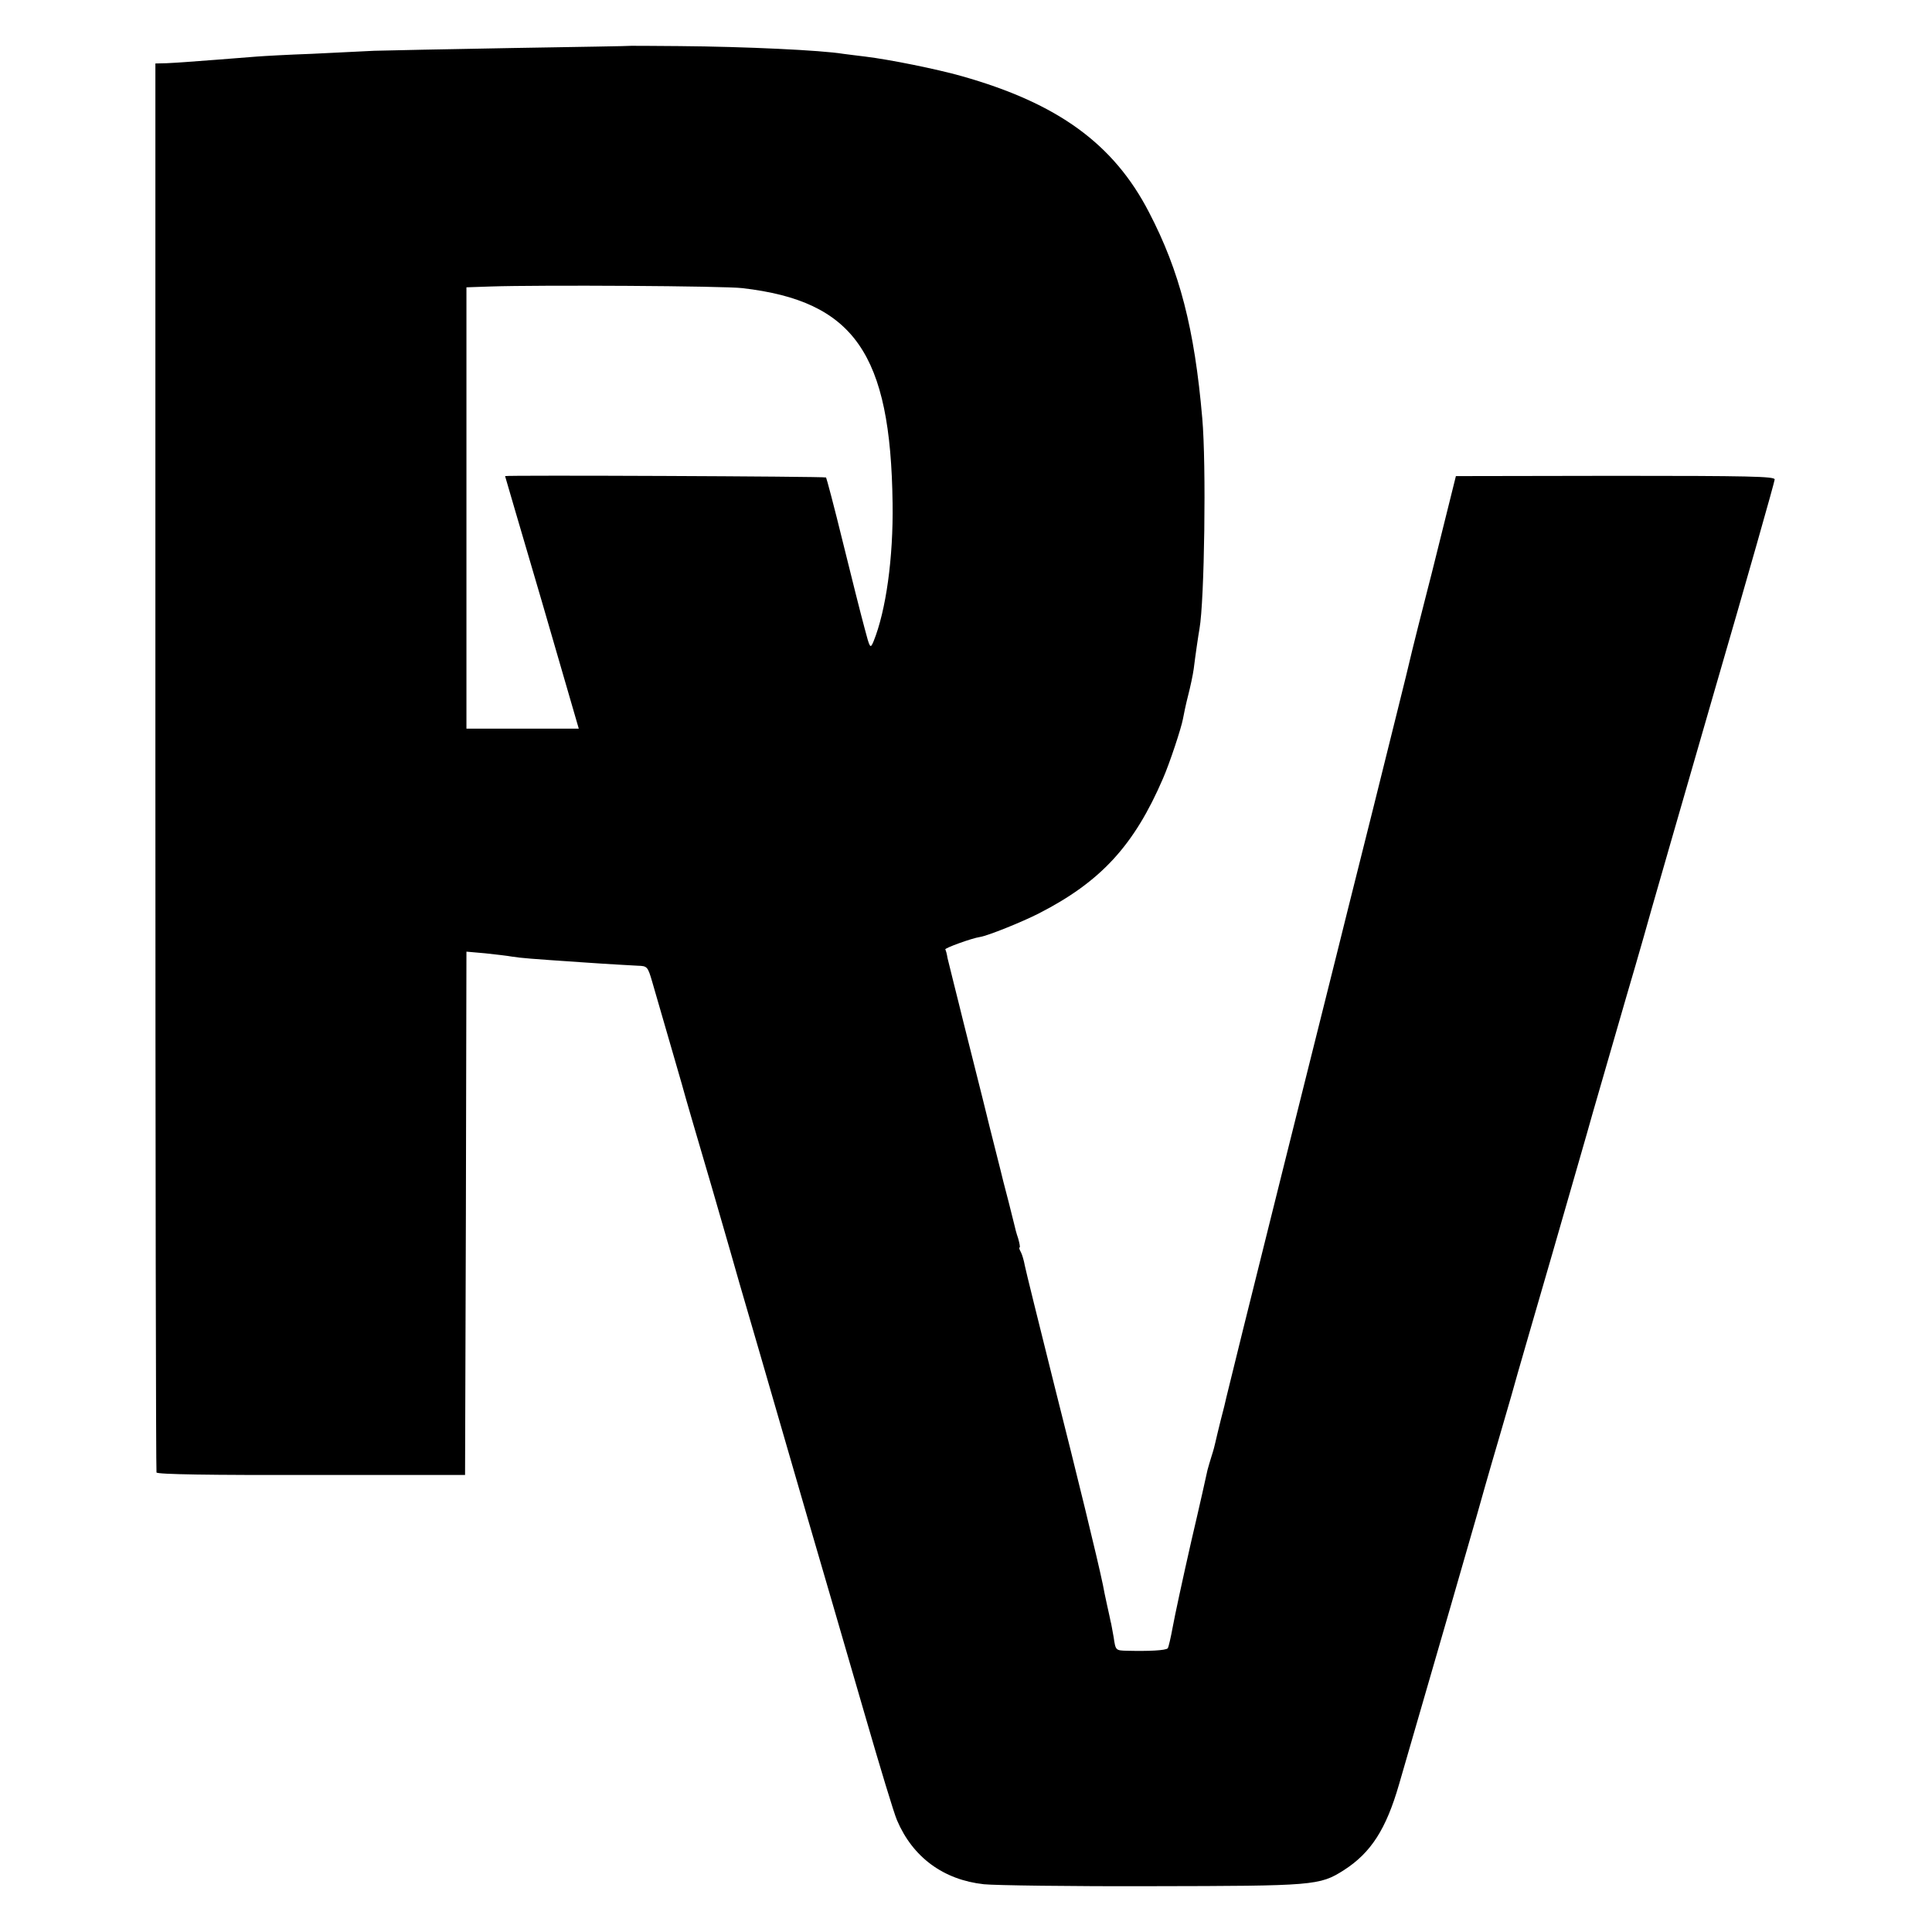
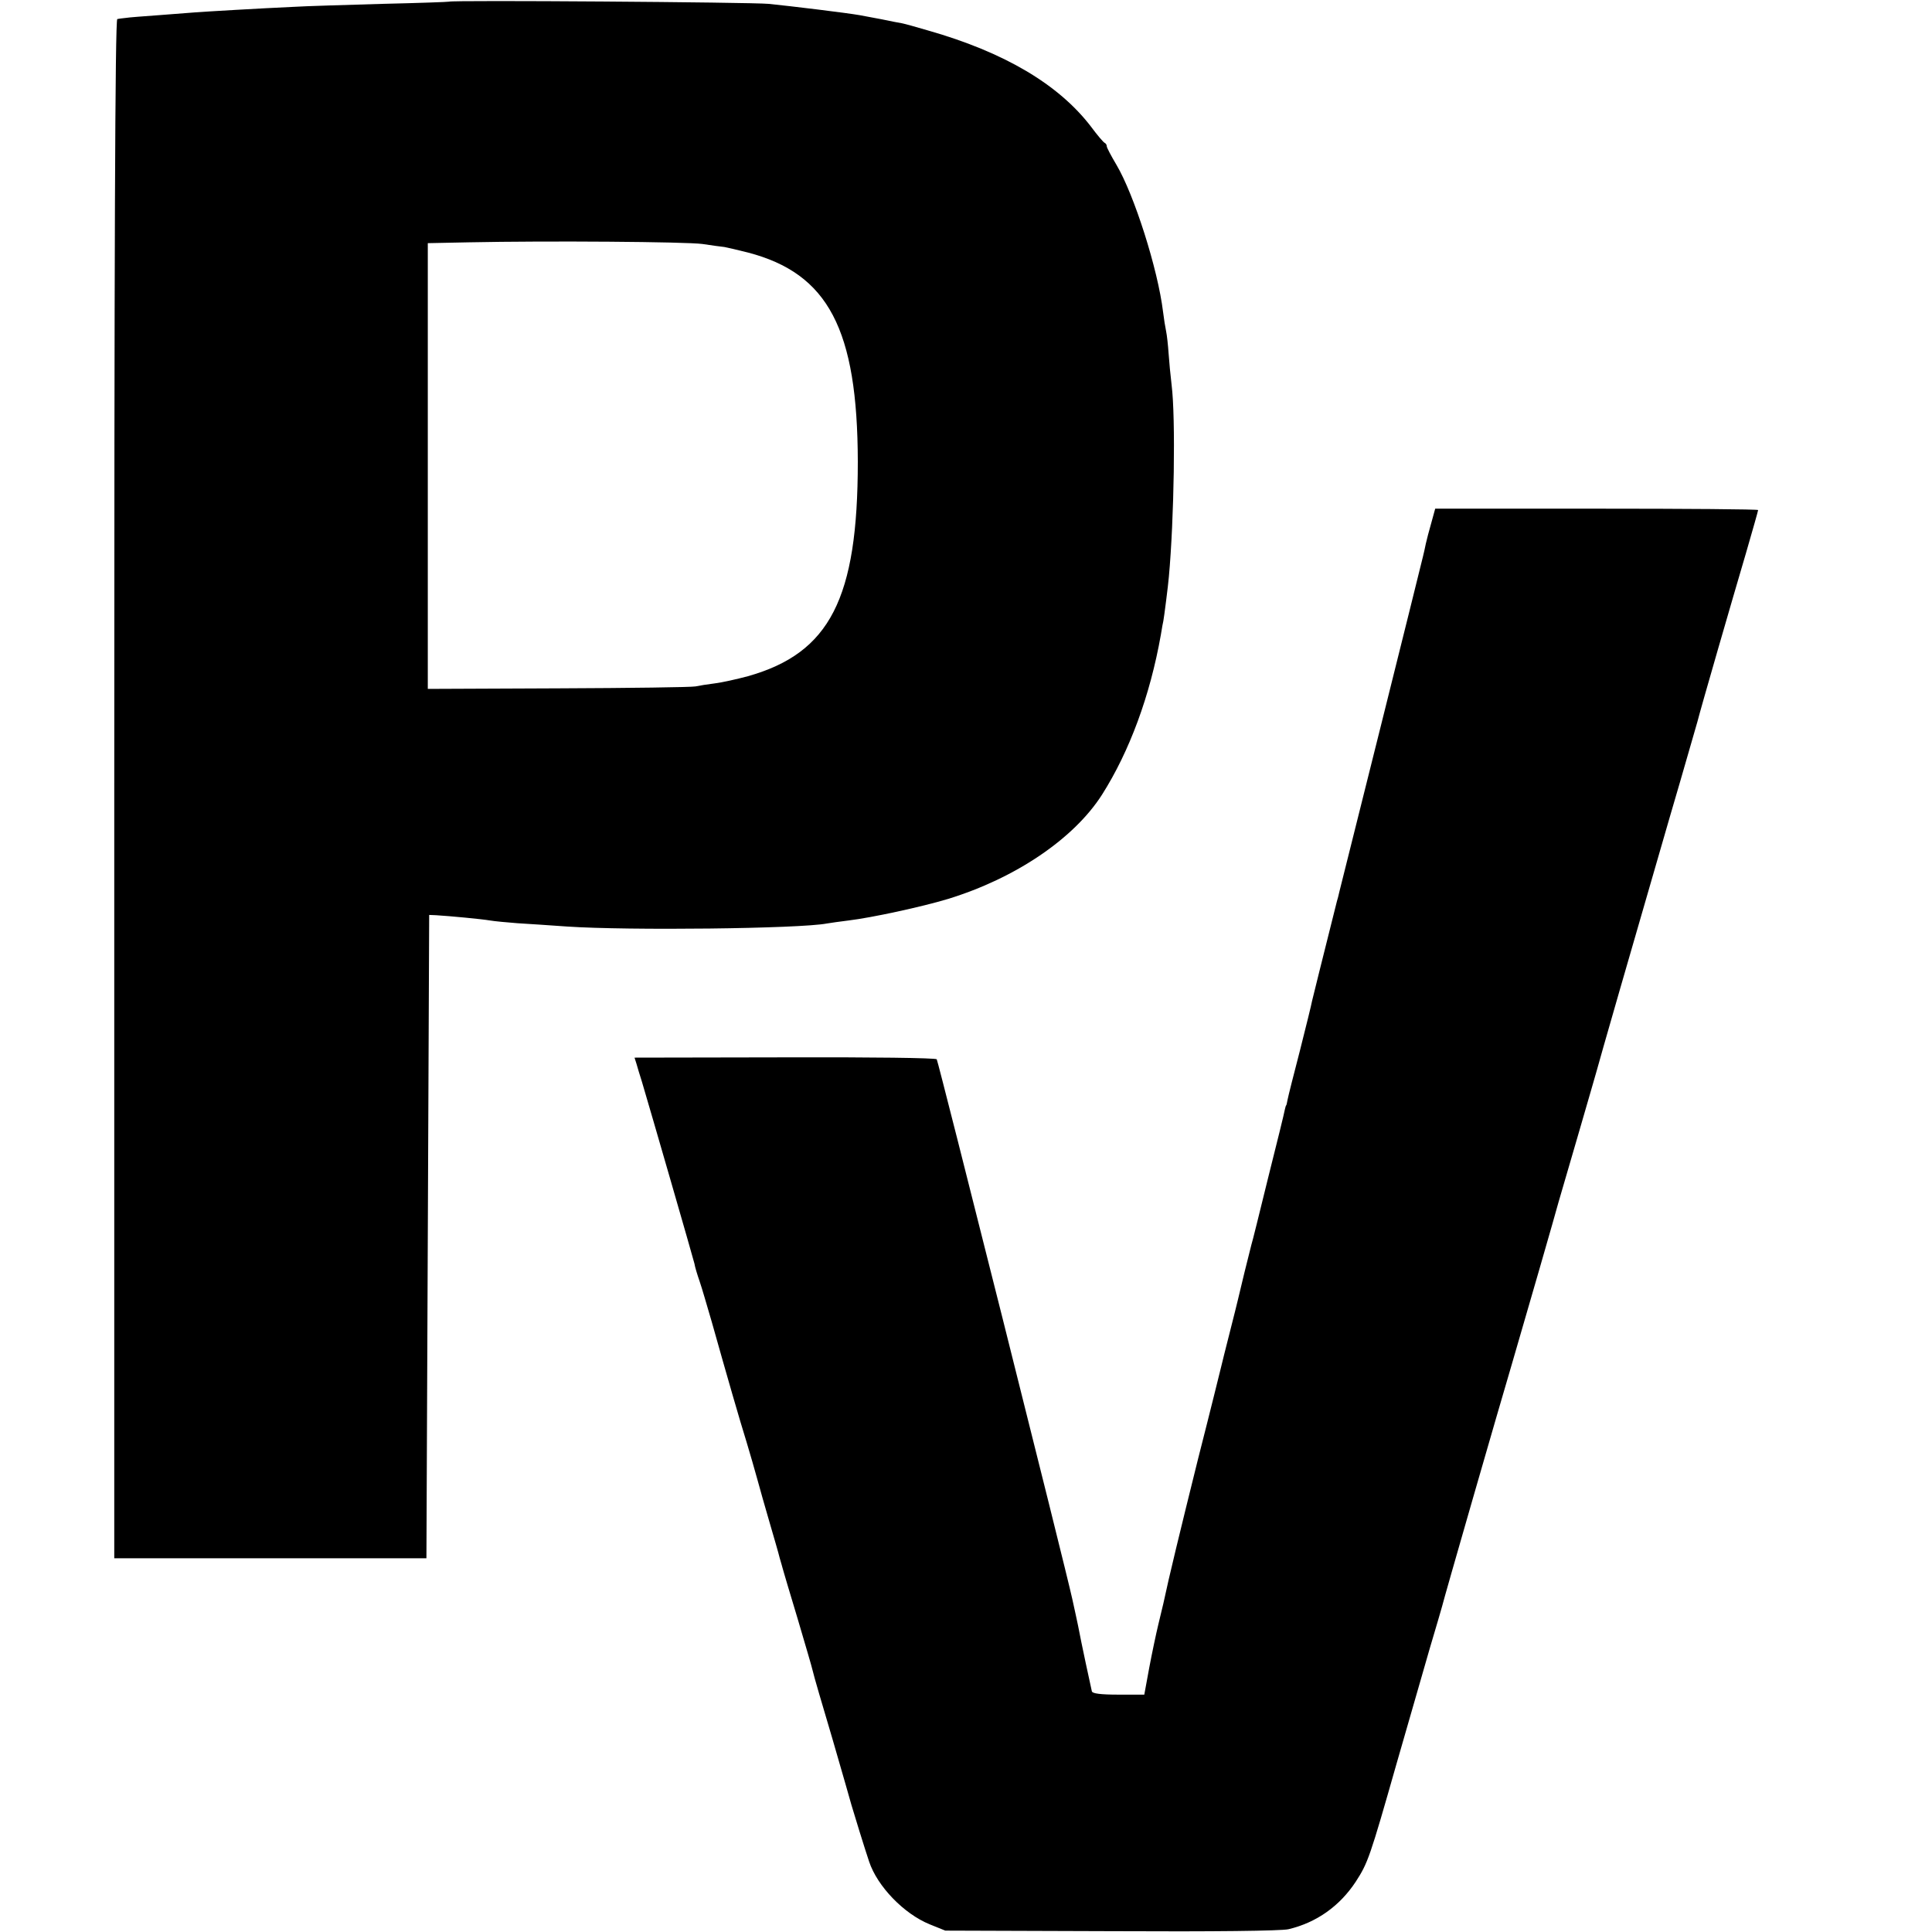
<svg xmlns="http://www.w3.org/2000/svg" version="1.0" width="700pt" height="700pt" viewBox="0 0 700 700" preserveAspectRatio="xMidYMid meet">
  <g transform="translate(0,700) scale(0.1,-0.1)" fill="#000000" stroke="none">
-     <path d="M2287 6834 c-1 -1 -195 -4 -432 -8 -236 -4 -461 -9 -500 -10 -38 -2 -140 -7 -225 -11 -85 -3 -175 -8 -200 -10 -25 -2 -88 -7 -140 -11 -52 -4 -106 -8 -120 -9 -14 -1 -43 -3 -66 -4 l-41 -1 0 -2547 c0 -1402 2 -2552 4 -2558 2 -7 198 -10 561 -9 l557 0 3 948 2 948 68 -6 c37 -4 81 -9 97 -12 31 -5 68 -8 245 -20 57 -4 120 -8 140 -9 19 -1 51 -3 71 -4 34 -1 36 -3 52 -58 40 -139 119 -409 122 -423 6 -21 25 -87 95 -325 33 -115 63 -217 65 -225 2 -8 51 -179 110 -380 58 -201 135 -466 171 -590 36 -124 76 -261 89 -305 13 -44 67 -230 120 -413 53 -183 104 -352 115 -377 57 -134 168 -216 315 -232 39 -4 313 -8 610 -7 586 1 606 2 694 58 98 63 153 148 200 311 143 493 267 921 282 975 10 36 45 160 79 275 34 116 65 224 69 240 5 17 61 212 126 435 64 223 130 450 145 505 16 55 70 242 120 415 51 173 93 322 95 330 2 8 103 358 224 777 122 419 221 768 221 776 0 11 -96 13 -577 13 l-578 -1 -51 -205 c-28 -113 -52 -209 -54 -215 -4 -14 -60 -236 -65 -260 -2 -11 -61 -247 -130 -525 -70 -278 -128 -512 -130 -520 -2 -8 -92 -368 -200 -800 -108 -432 -198 -796 -201 -810 -3 -14 -12 -52 -21 -85 -8 -33 -17 -69 -19 -79 -2 -10 -8 -33 -14 -51 -6 -18 -12 -41 -15 -51 -2 -10 -28 -127 -59 -259 -30 -132 -60 -271 -67 -310 -7 -38 -15 -73 -18 -77 -7 -8 -69 -11 -147 -9 -42 1 -42 1 -49 49 -5 26 -9 52 -11 57 -1 6 -7 33 -13 60 -6 28 -13 60 -15 73 -21 100 -92 391 -177 727 -55 220 -103 414 -106 430 -3 17 -9 38 -14 48 -5 9 -8 17 -5 17 3 0 0 15 -5 33 -6 17 -12 40 -14 50 -2 9 -11 45 -20 80 -9 34 -18 69 -20 77 -2 8 -15 62 -30 120 -15 58 -28 112 -30 120 -2 8 -24 98 -50 200 -26 102 -48 192 -50 200 -2 8 -11 44 -20 80 -9 36 -19 76 -22 89 -2 14 -6 28 -8 31 -3 5 97 41 125 45 28 4 152 54 213 85 225 115 346 246 451 490 24 55 66 182 72 215 3 17 11 55 19 86 8 31 17 73 20 95 6 49 17 124 21 146 18 102 25 595 10 763 -28 324 -82 533 -193 746 -128 248 -331 395 -678 493 -92 26 -260 60 -350 71 -27 3 -63 8 -80 10 -79 13 -353 26 -593 28 -96 1 -174 1 -175 1z m403 -878 c405 -47 537 -237 544 -779 3 -198 -24 -390 -69 -501 -12 -28 -13 -26 -33 50 -12 44 -47 183 -78 309 -31 127 -59 232 -61 235 -3 4 -1164 9 -1163 5 0 0 60 -206 134 -457 l133 -458 -204 0 -203 0 0 800 0 799 88 3 c178 6 849 2 912 -6z" />
+     <path d="M1627 6994 c-1 -1 -110 -5 -242 -8 -132 -4 -278 -8 -325 -11 -112 -5 -317 -17 -355 -20 -16 -1 -75 -6 -130 -10 -55 -4 -109 -8 -120 -10 -11 -1 -25 -3 -30 -4 -8 -1 -11 -850 -11 -2789 l0 -2788 565 0 566 0 5 1165 5 1166 25 -1 c50 -3 166 -14 195 -19 17 -3 62 -7 100 -10 39 -2 120 -8 180 -12 221 -15 842 -8 941 11 11 2 47 7 79 11 83 10 264 49 360 78 244 75 456 218 558 378 99 156 174 358 213 579 4 25 8 47 9 50 2 8 18 133 20 160 19 207 25 575 10 695 -4 33 -9 85 -11 115 -2 30 -6 66 -9 80 -3 14 -8 45 -11 70 -19 156 -105 425 -169 533 -19 32 -35 62 -35 67 0 5 -3 10 -7 12 -5 2 -27 28 -50 59 -117 153 -314 270 -592 349 -41 12 -83 24 -95 26 -12 2 -43 8 -71 14 -27 5 -63 12 -80 15 -45 8 -250 33 -330 41 -62 6 -1152 14 -1158 8z m918 -878 c33 -5 69 -10 80 -11 11 -2 49 -11 85 -20 291 -76 397 -278 398 -758 0 -496 -101 -693 -398 -777 -41 -11 -95 -23 -120 -26 -25 -3 -56 -8 -70 -11 -14 -3 -238 -6 -497 -7 l-473 -2 0 808 0 807 148 3 c289 6 788 2 847 -6z" />
+     <path d="M5186 5106 c-8 -28 -17 -62 -20 -76 -3 -14 -7 -34 -10 -45 -8 -35 -296 -1189 -303 -1215 -3 -14 -7 -29 -9 -35 -54 -215 -86 -344 -90 -361 -2 -12 -22 -93 -44 -180 -23 -88 -43 -168 -45 -179 -2 -11 -4 -20 -5 -20 -1 0 -3 -7 -5 -16 -1 -8 -28 -118 -60 -245 -31 -126 -58 -236 -61 -244 -2 -8 -13 -53 -25 -100 -11 -47 -22 -92 -24 -100 -2 -8 -15 -62 -30 -120 -15 -58 -28 -112 -30 -120 -2 -8 -39 -159 -84 -335 -66 -266 -105 -426 -126 -525 -2 -8 -10 -42 -18 -75 -8 -33 -23 -104 -33 -157 l-18 -98 -93 0 c-66 0 -95 4 -97 12 -3 12 -39 179 -50 238 -3 14 -12 57 -21 97 -24 111 -485 1945 -491 1955 -3 5 -238 8 -550 7 l-545 -1 7 -22 c3 -11 12 -41 20 -66 31 -104 185 -637 190 -658 2 -13 11 -42 19 -65 8 -23 27 -89 44 -147 56 -199 101 -355 126 -435 13 -44 31 -105 39 -135 8 -30 28 -100 44 -155 16 -55 33 -113 37 -130 5 -16 9 -32 10 -35 1 -3 9 -32 19 -65 10 -33 26 -87 36 -120 30 -102 50 -169 55 -190 2 -11 34 -121 71 -245 36 -124 67 -232 69 -240 4 -15 51 -167 64 -205 30 -90 126 -189 219 -227 l57 -23 600 -2 c374 -2 616 1 643 7 102 24 186 84 244 172 44 68 51 87 148 428 45 157 100 346 121 420 22 74 42 142 44 150 5 23 211 737 252 875 49 167 164 566 170 590 3 11 35 119 70 240 35 121 66 227 68 235 4 17 134 469 265 920 51 173 95 329 100 345 12 48 127 445 176 611 24 83 44 153 44 156 0 3 -263 5 -585 5 l-585 0 -14 -51z" />
  </g>
</svg>
